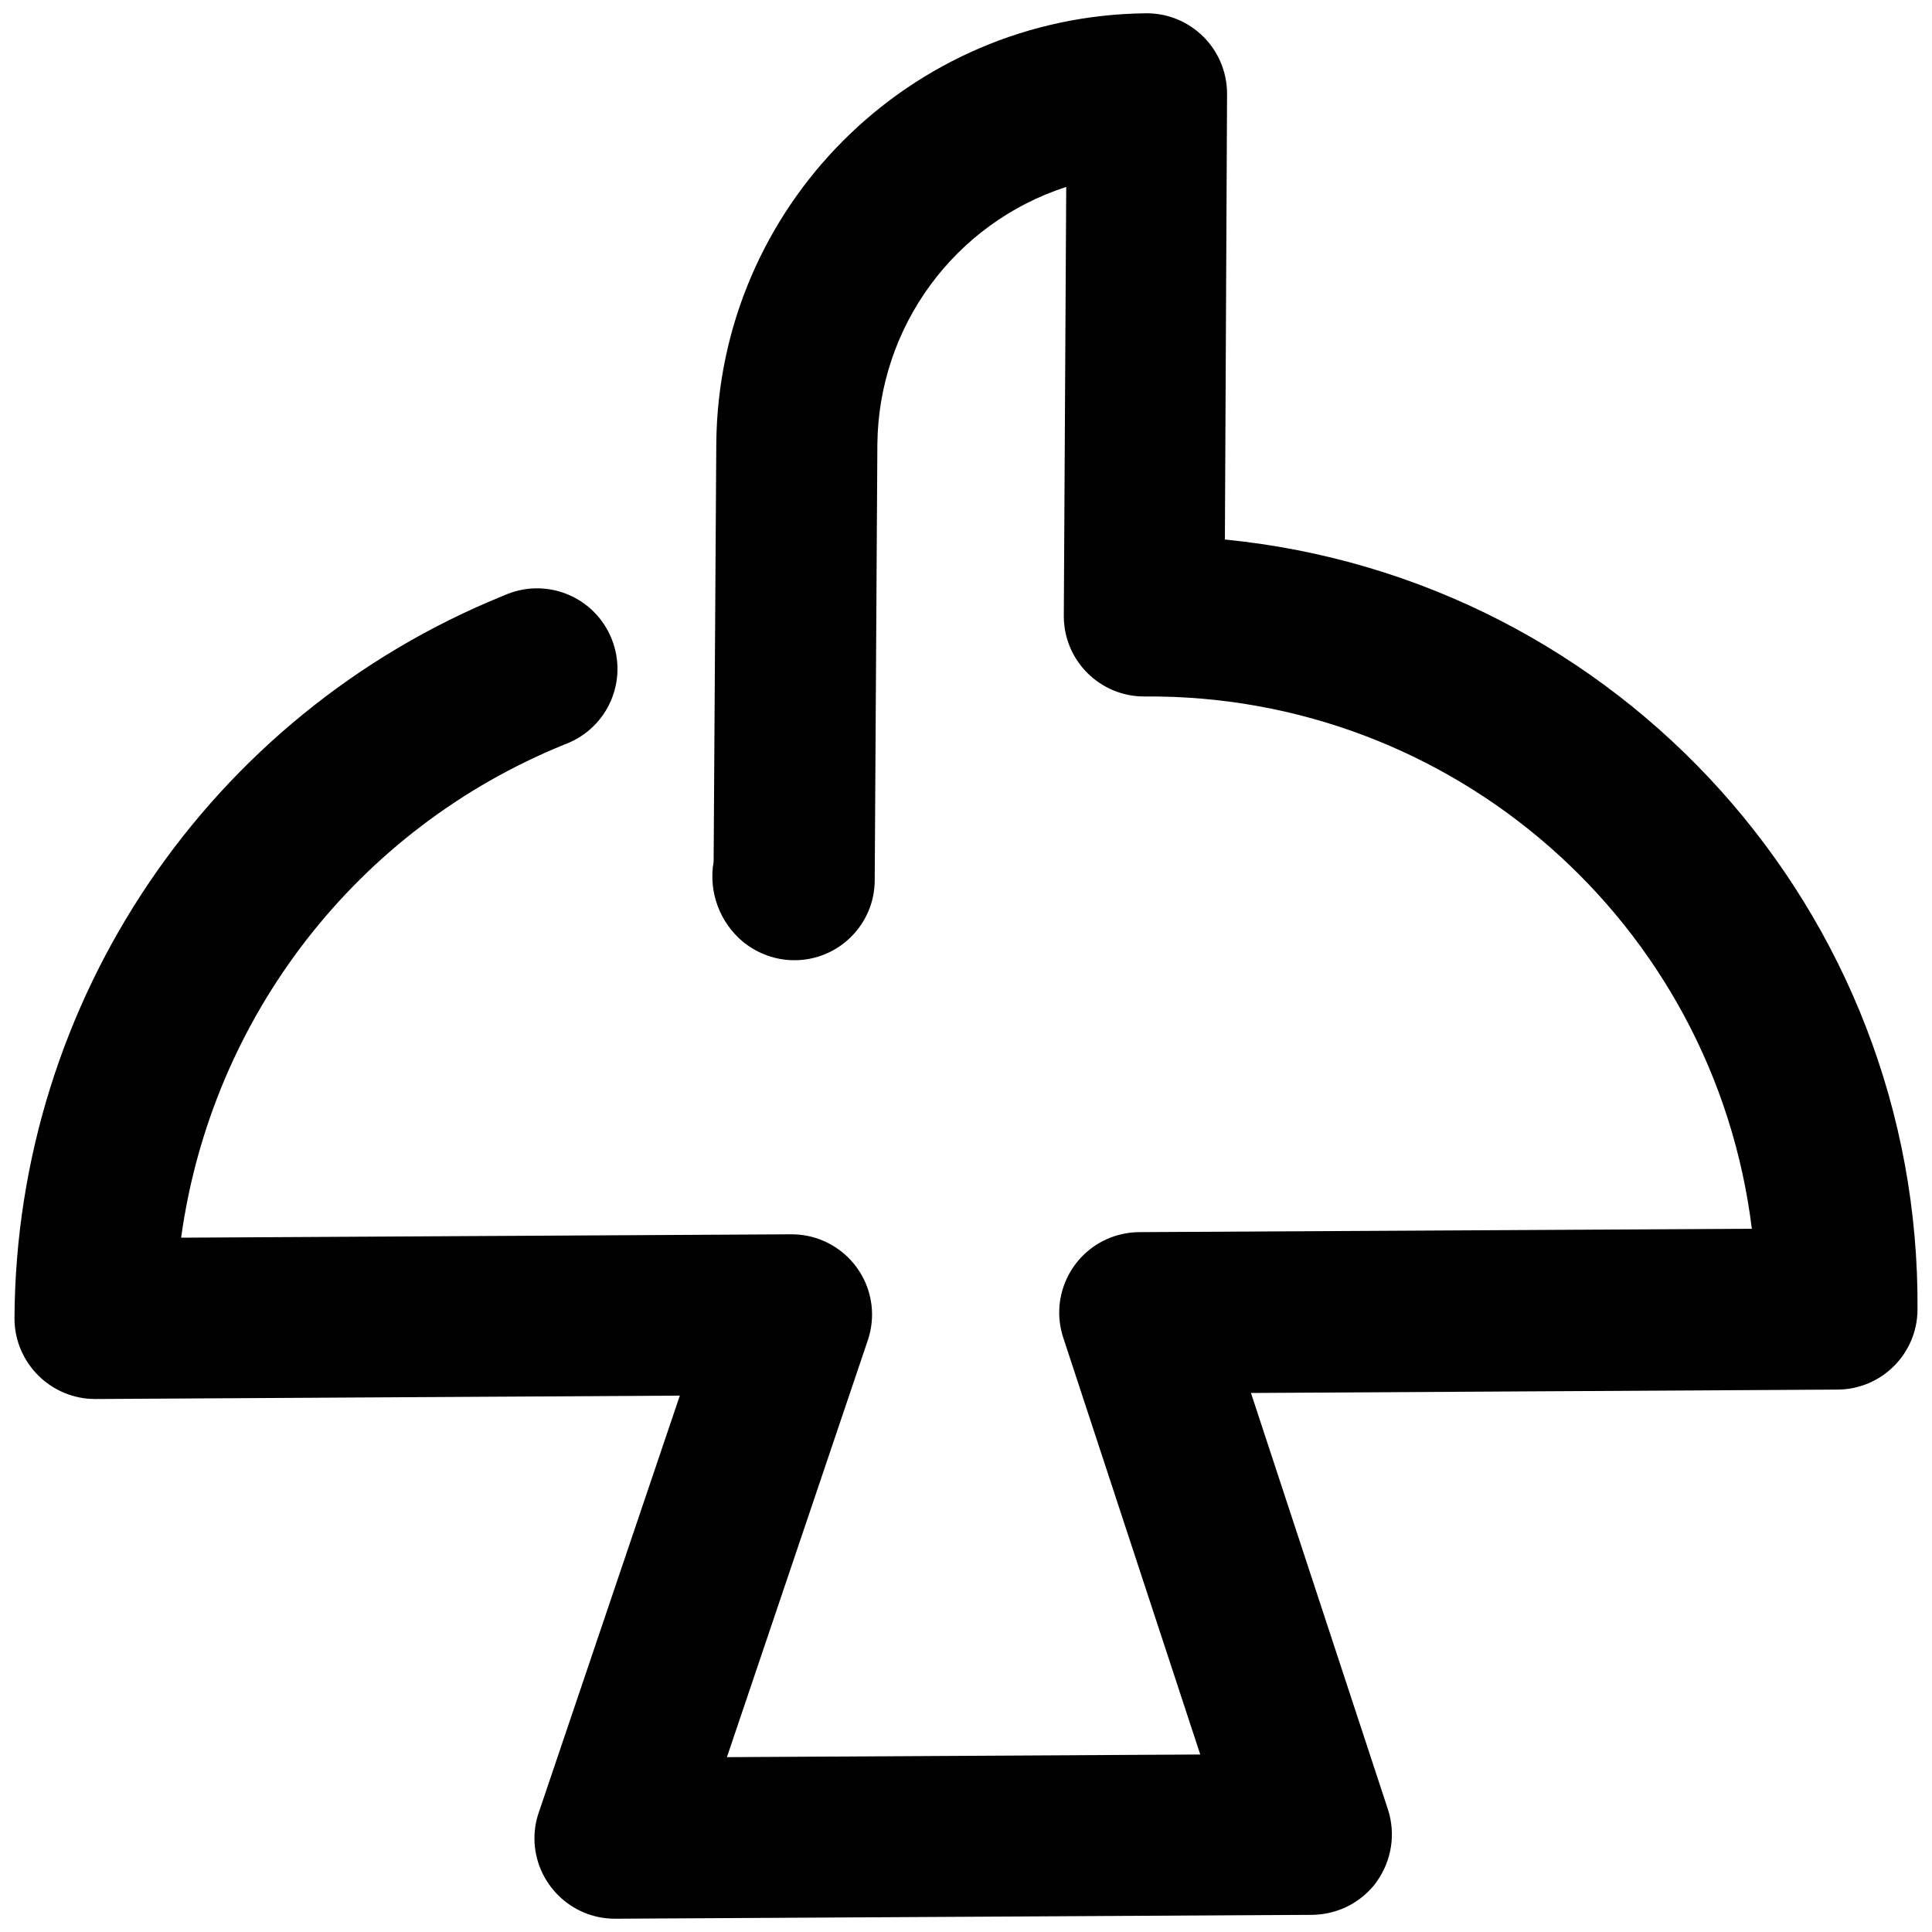
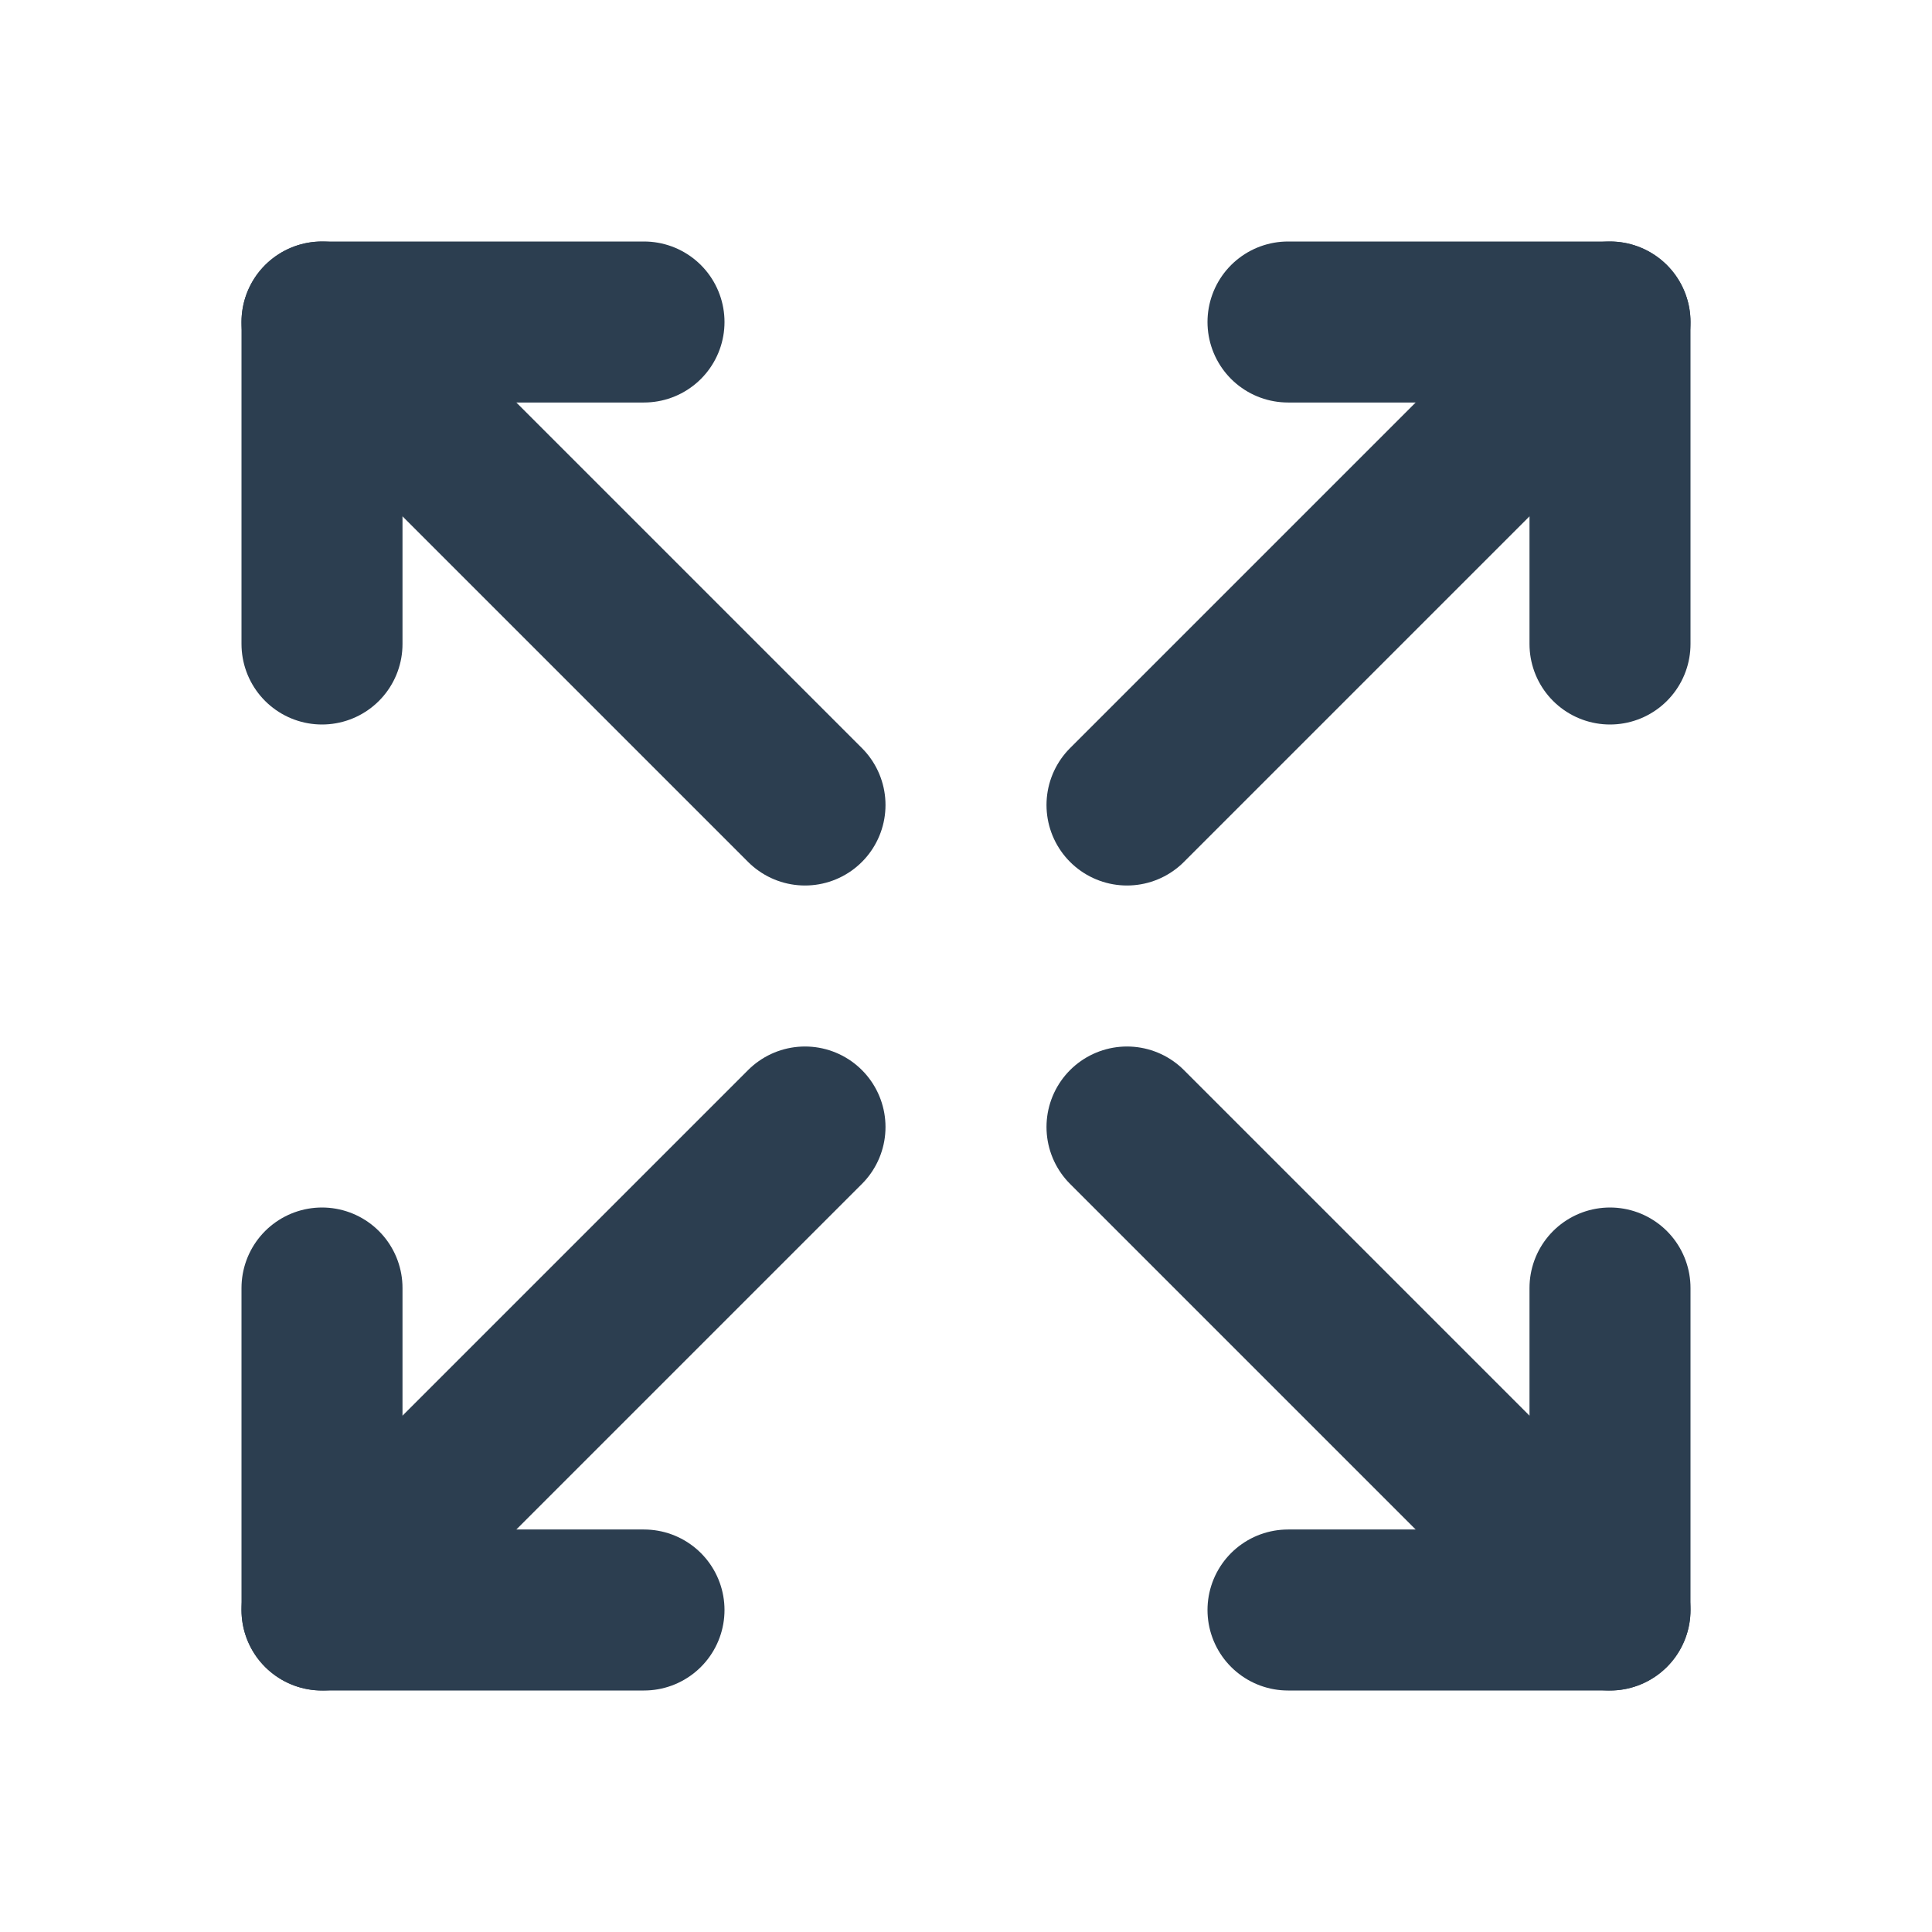
- <svg xmlns="http://www.w3.org/2000/svg" version="1.1" id="Слой_1" x="0px" y="0px" viewBox="0 0 800 800" style="enable-background:new 0 0 800 800;" xml:space="preserve">
-   <path d="M474.6,5.5C493,5.4,508,20.2,508.1,38.7c0,0.1,0,0.2,0,0.4l-0.9,184.3c163.7,16.2,288,154.5,286.8,318.9  c-0.1,18.3-14.9,33-33.1,33.1L518,576.8l56.7,172.4c3.3,10.1,1.6,21.2-4.6,29.9c-1,1.5-2.2,2.8-3.5,4.1c-6.2,6.2-14.6,9.6-23.3,9.7  l-288.5,1.6c-18.4,0.1-33.4-14.8-33.5-33.2c0-3.7,0.6-7.4,1.8-10.8l58.4-172.6l-241.9,1.4C21.2,579.4,6.1,564.5,6,546.1  c0-0.1,0-0.2,0-0.4C6.7,414.2,86.6,296,208.6,246.6c16.8-7.6,36.5-0.2,44.1,16.6s0.2,36.5-16.6,44.1c-0.8,0.4-1.6,0.7-2.4,1  C148.1,343,87.6,420.9,75,512.5l252.6-1.4c18.4-0.1,33.4,14.7,33.5,33.1c0,3.7-0.6,7.4-1.8,10.9l-58.3,172.5l196-1.1l-56.7-172.5  c-5.8-17.5,3.7-36.3,21.1-42.1c3.4-1.1,6.9-1.7,10.5-1.7l253.5-1.4C709.8,382.2,601.6,287.3,474,288.4  c-18.4,0.1-33.4-14.7-33.5-33.1c0-0.1,0-0.2,0-0.4l1-177.5c-46.3,15-77.7,57.9-78.2,106.5l-1.1,180.5c0,18.4-15,33.3-33.4,33.2  c-7.6,0-15-2.7-21-7.5c-9.8-8.1-14.5-20.8-12.3-33.3l1.1-173.2C297.5,85.7,376.6,6.5,474.6,5.5z" />
+ <svg xmlns="http://www.w3.org/2000/svg" width="24" height="24" viewBox="0 0 24 24" fill="none" stroke="#2C3E50" stroke-width="2" stroke-linecap="round" stroke-linejoin="round" class="icon icon-tabler icons-tabler-outline icon-tabler-arrows-maximize">
+   <path stroke="none" d="M0 0h24v24H0z" fill="none" />
+   <path d="M16 4l4 0l0 4" />
+   <path d="M14 10l6 -6" />
+   <path d="M8 20l-4 0l0 -4" />
+   <path d="M4 20l6 -6" />
+   <path d="M16 20l4 0l0 -4" />
+   <path d="M14 14l6 6" />
+   <path d="M8 4l-4 0l0 4" />
+   <path d="M4 4l6 6" />
</svg>
